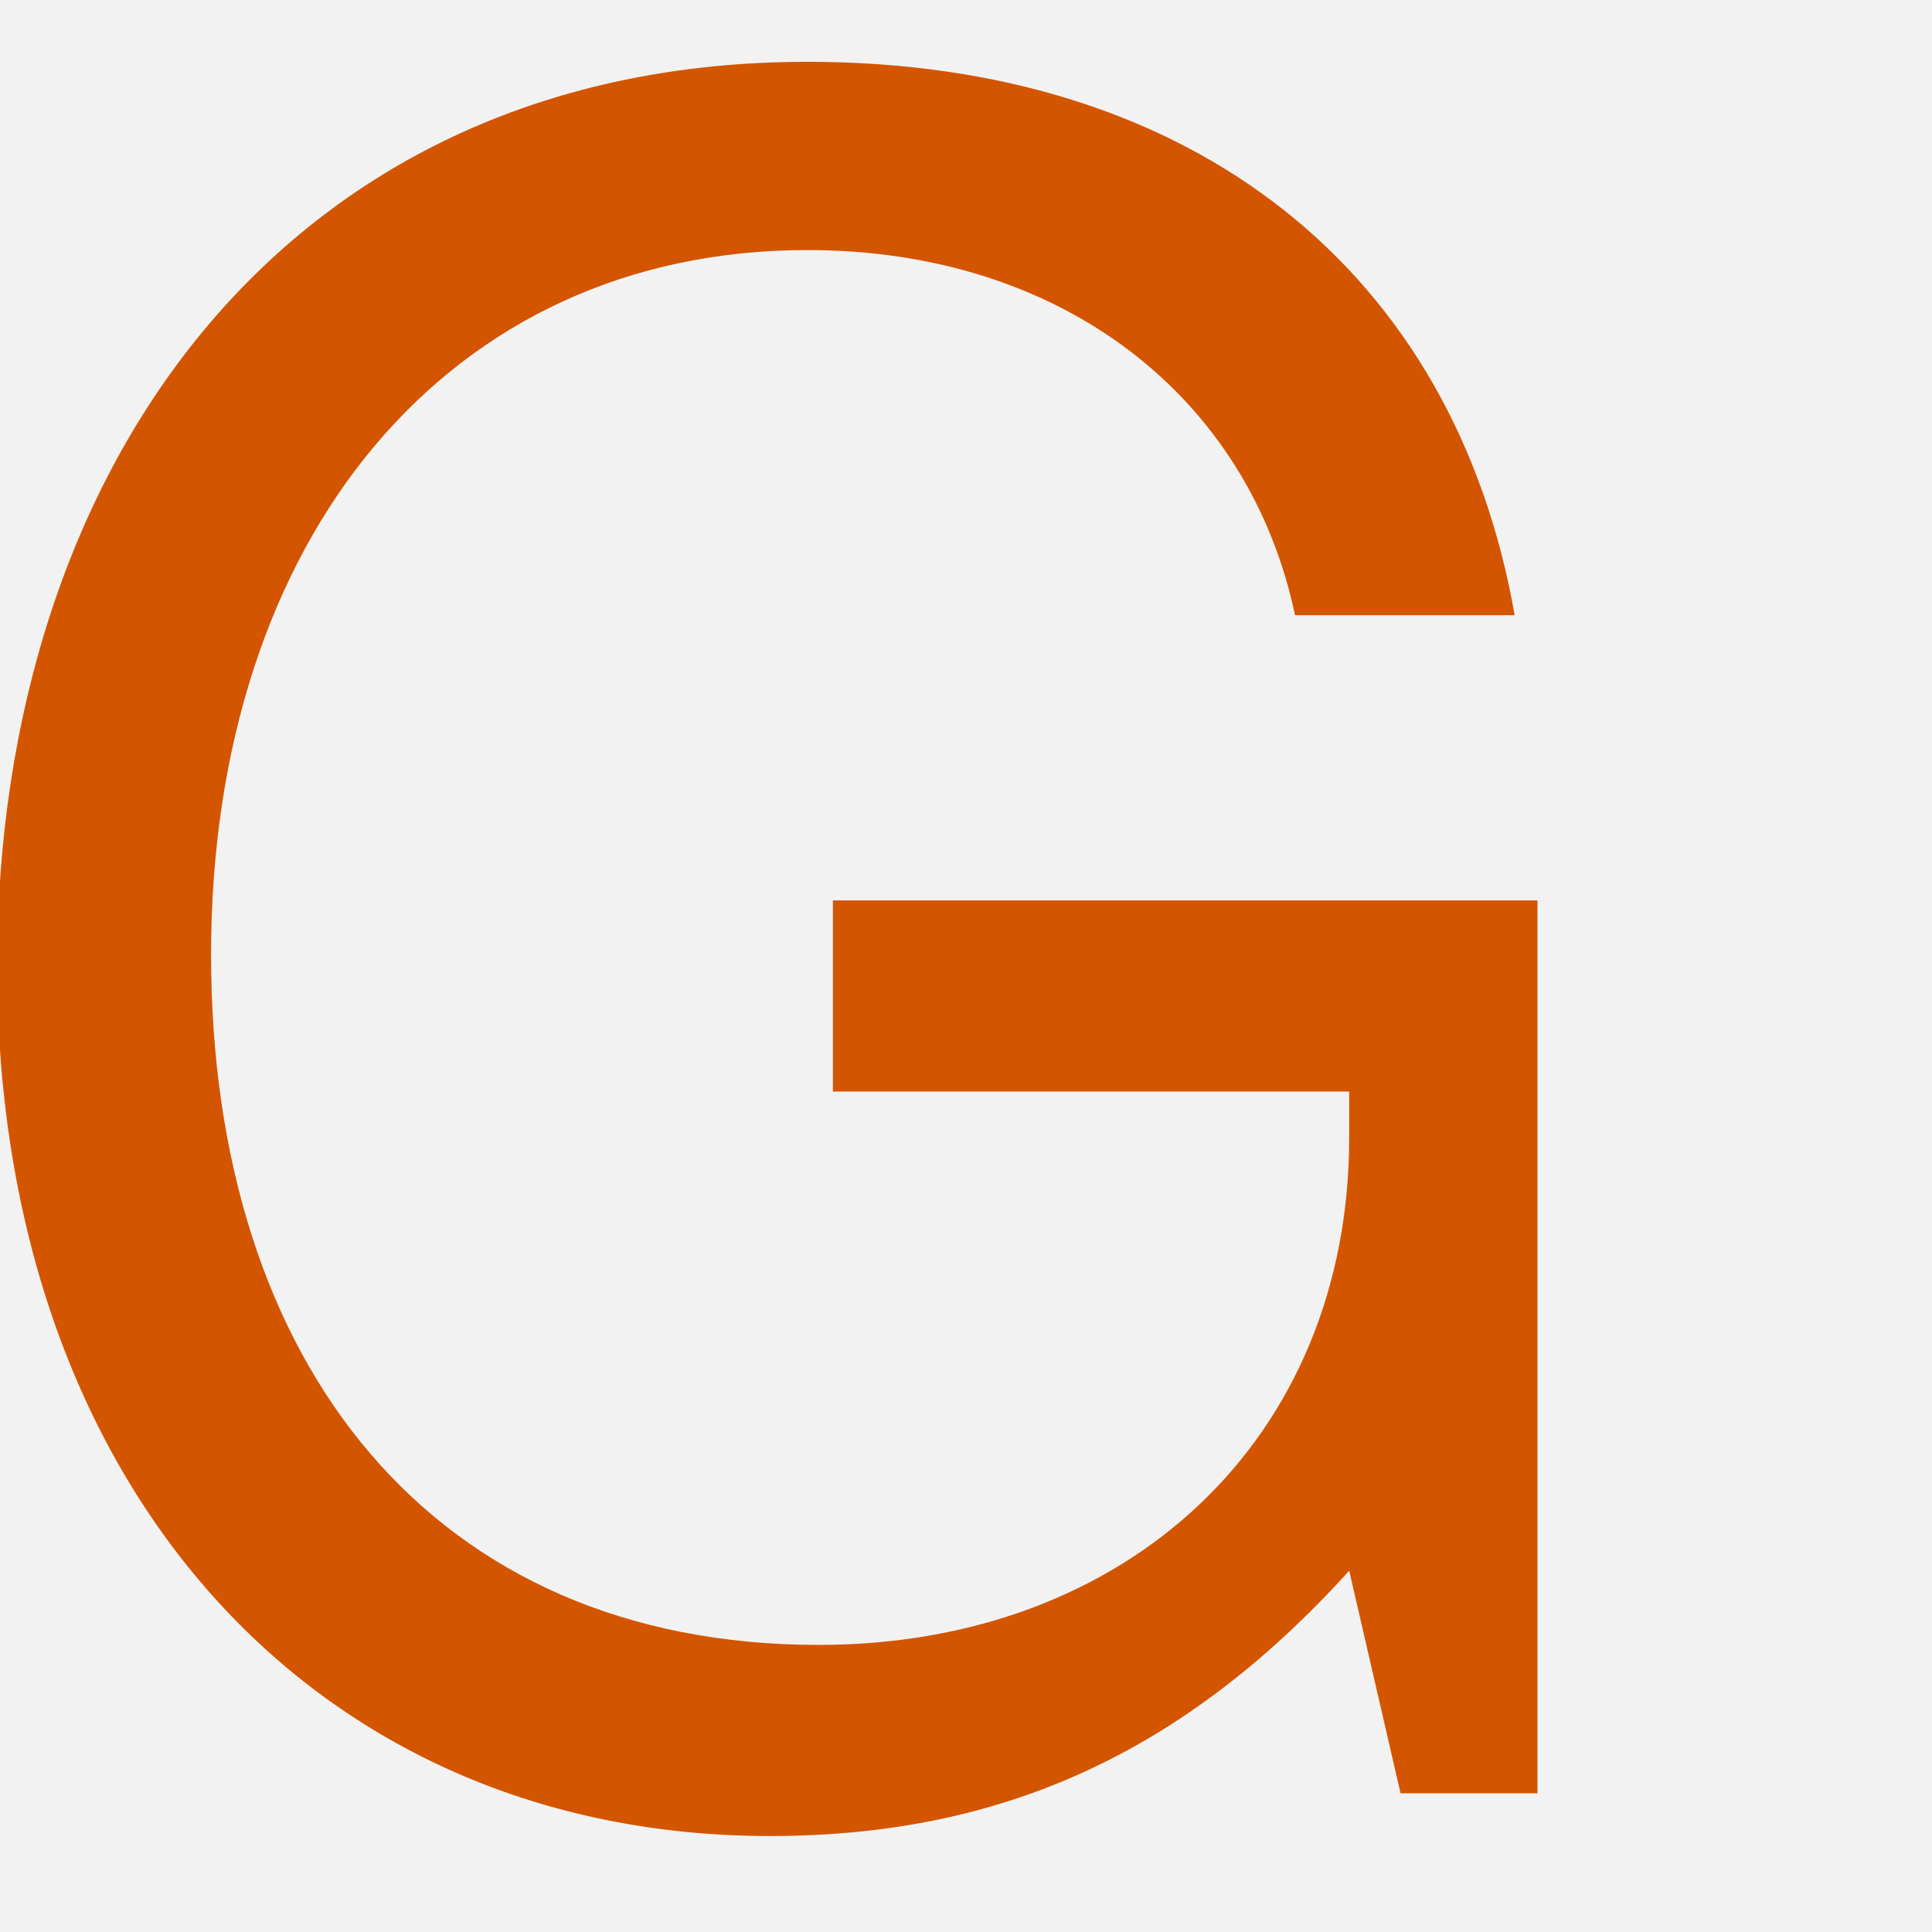
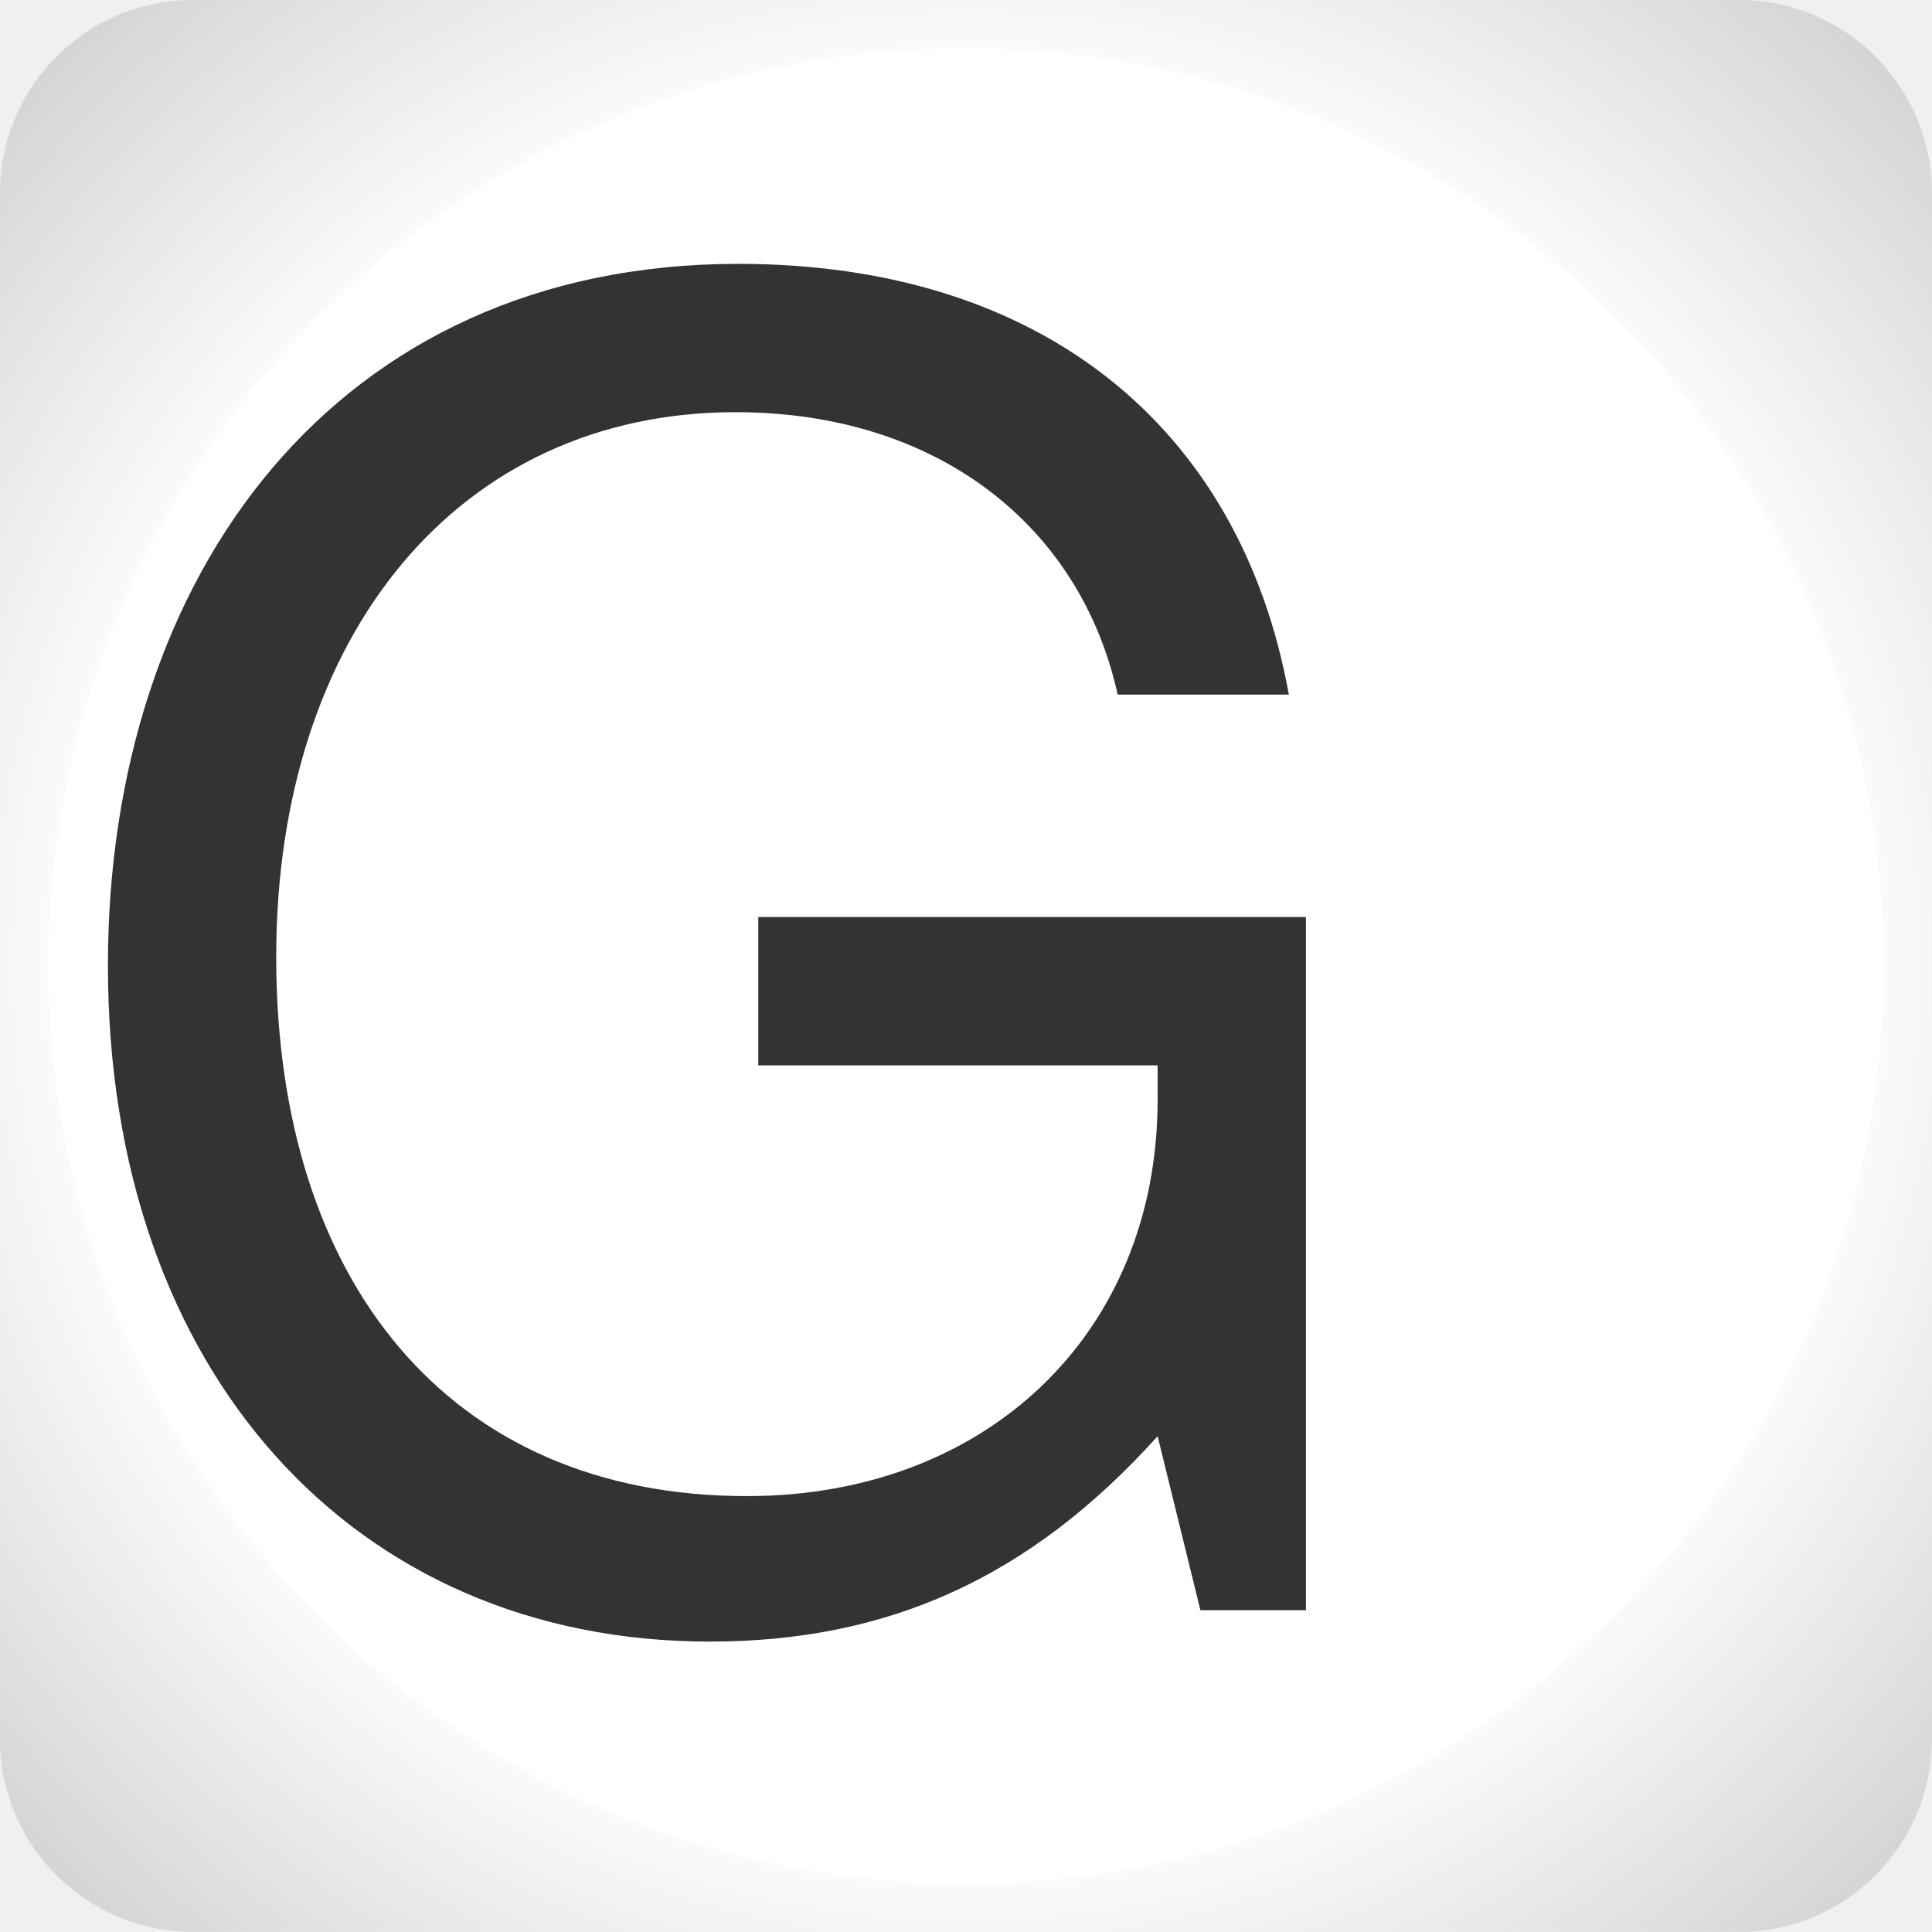
- <svg xmlns="http://www.w3.org/2000/svg" width="10.583mm" height="10.583mm" viewBox="0 0 10.583 10.583" version="1.1" id="svg5">
-   <defs id="defs2" />
-   <g id="layer1" transform="translate(-55.5625,-18.52083)">
-     <rect style="fill:#f2f2f2;stroke:none;stroke-width:0.2" id="rect792" width="10.583" height="10.583" x="55.562" y="18.521" />
-     <text xml:space="preserve" style="font-size:1.411px;font-family:sans-serif;-inkscape-font-specification:'sans-serif, Normal';text-align:center;text-anchor:middle;fill:#000000;stroke:none;stroke-width:0.2" x="60.841" y="28.346" id="text796">
-       <tspan id="tspan794" x="60.841" y="28.346" style="font-style:normal;font-variant:normal;font-weight:normal;font-stretch:normal;font-size:12.7px;font-family:'Helvetica Neue';-inkscape-font-specification:'Helvetica Neue, Normal';font-variant-ligatures:normal;font-variant-caps:normal;font-variant-numeric:normal;font-variant-east-asian:normal;fill:#d45500;stroke:none;stroke-width:0.2">G</tspan>
-     </text>
+ <svg xmlns="http://www.w3.org/2000/svg" xmlns:xlink="http://www.w3.org/1999/xlink" width="10.583mm" height="10.583mm" viewBox="0 0 10.583 10.583" version="1.1" id="svg5">
+   <defs id="defs2">
+     <linearGradient id="linearGradient7296">
+       <stop style="stop-color:#ffffff;stop-opacity:1;" offset="0.5" id="stop7292" />
+       <stop style="stop-color:#a7a7a7;stop-opacity:1;" offset="1" id="stop7294" />
+     </linearGradient>
+     <radialGradient xlink:href="#linearGradient7296" id="radialGradient8769" gradientUnits="userSpaceOnUse" gradientTransform="matrix(1.800002,3.1554921e-6,-1.3106211e-6,1.800002,-27.51662,-74.08361)" cx="34.396" cy="92.604" fx="34.396" fy="92.604" r="5.292" />
+     <radialGradient xlink:href="#linearGradient7296" id="radialGradient8817" gradientUnits="userSpaceOnUse" gradientTransform="matrix(1.800002,3.1554921e-6,-1.3106211e-6,1.800002,-27.51662,-74.08361)" cx="34.396" cy="92.604" fx="34.396" fy="92.604" r="5.292" />
+   </defs>
+   <g id="layer1" transform="translate(-50.27083,-97.89583)">
+     <g id="letter_G" style="display:inline" transform="translate(21.16667,10.58334)">
+       <rect style="fill:url(#radialGradient8769);fill-opacity:1;stroke:none;stroke-width:0.2" id="rect8747" width="10.583" height="10.583" x="29.104" y="87.312" ry="1.058" rx="1.058" />
+       <ellipse style="fill:#ffffff;fill-opacity:1;stroke:none;stroke-width:0.2" id="ellipse8749" cx="34.396" cy="92.604" rx="5.027" ry="5.027" />
+       <text xml:space="preserve" style="font-size:1.411px;font-family:sans-serif;-inkscape-font-specification:'sans-serif, Normal';text-align:center;text-anchor:middle;fill:#333333;stroke:none;stroke-width:0.2" x="34.386" y="96.131" id="text8753">
+         <tspan id="tspan8751" x="34.386" y="96.131" style="font-style:normal;font-variant:normal;font-weight:normal;font-stretch:normal;font-size:9.878px;font-family:'Helvetica Neue';-inkscape-font-specification:'Helvetica Neue, Normal';font-variant-ligatures:normal;font-variant-caps:normal;font-variant-numeric:normal;font-variant-east-asian:normal;fill:#333333;stroke:none;stroke-width:0.2">G</tspan>
+       </text>
+     </g>
+     <g id="g8803" style="display:inline" transform="translate(21.16667,21.16667)">
+       <rect style="fill:url(#radialGradient8817);fill-opacity:1;stroke:none;stroke-width:0.2" id="rect8795" width="10.583" height="10.583" x="29.104" y="87.312" ry="1.058" rx="1.058" />
+       <ellipse style="fill:#ffffff;fill-opacity:1;stroke:none;stroke-width:0.2" id="ellipse8797" cx="34.396" cy="92.604" rx="5.027" ry="5.027" />
+       <text xml:space="preserve" style="font-size:1.411px;font-family:sans-serif;-inkscape-font-specification:'sans-serif, Normal';text-align:center;text-anchor:middle;fill:#333333;stroke:none;stroke-width:0.2" x="34.386" y="96.131" id="text8801">
+         <tspan id="tspan8799" x="34.386" y="96.131" style="font-style:normal;font-variant:normal;font-weight:normal;font-stretch:normal;font-size:9.878px;font-family:'Helvetica Neue';-inkscape-font-specification:'Helvetica Neue, Normal';font-variant-ligatures:normal;font-variant-caps:normal;font-variant-numeric:normal;font-variant-east-asian:normal;fill:#333333;stroke:none;stroke-width:0.2">M</tspan>
+       </text>
+     </g>
  </g>
</svg>
